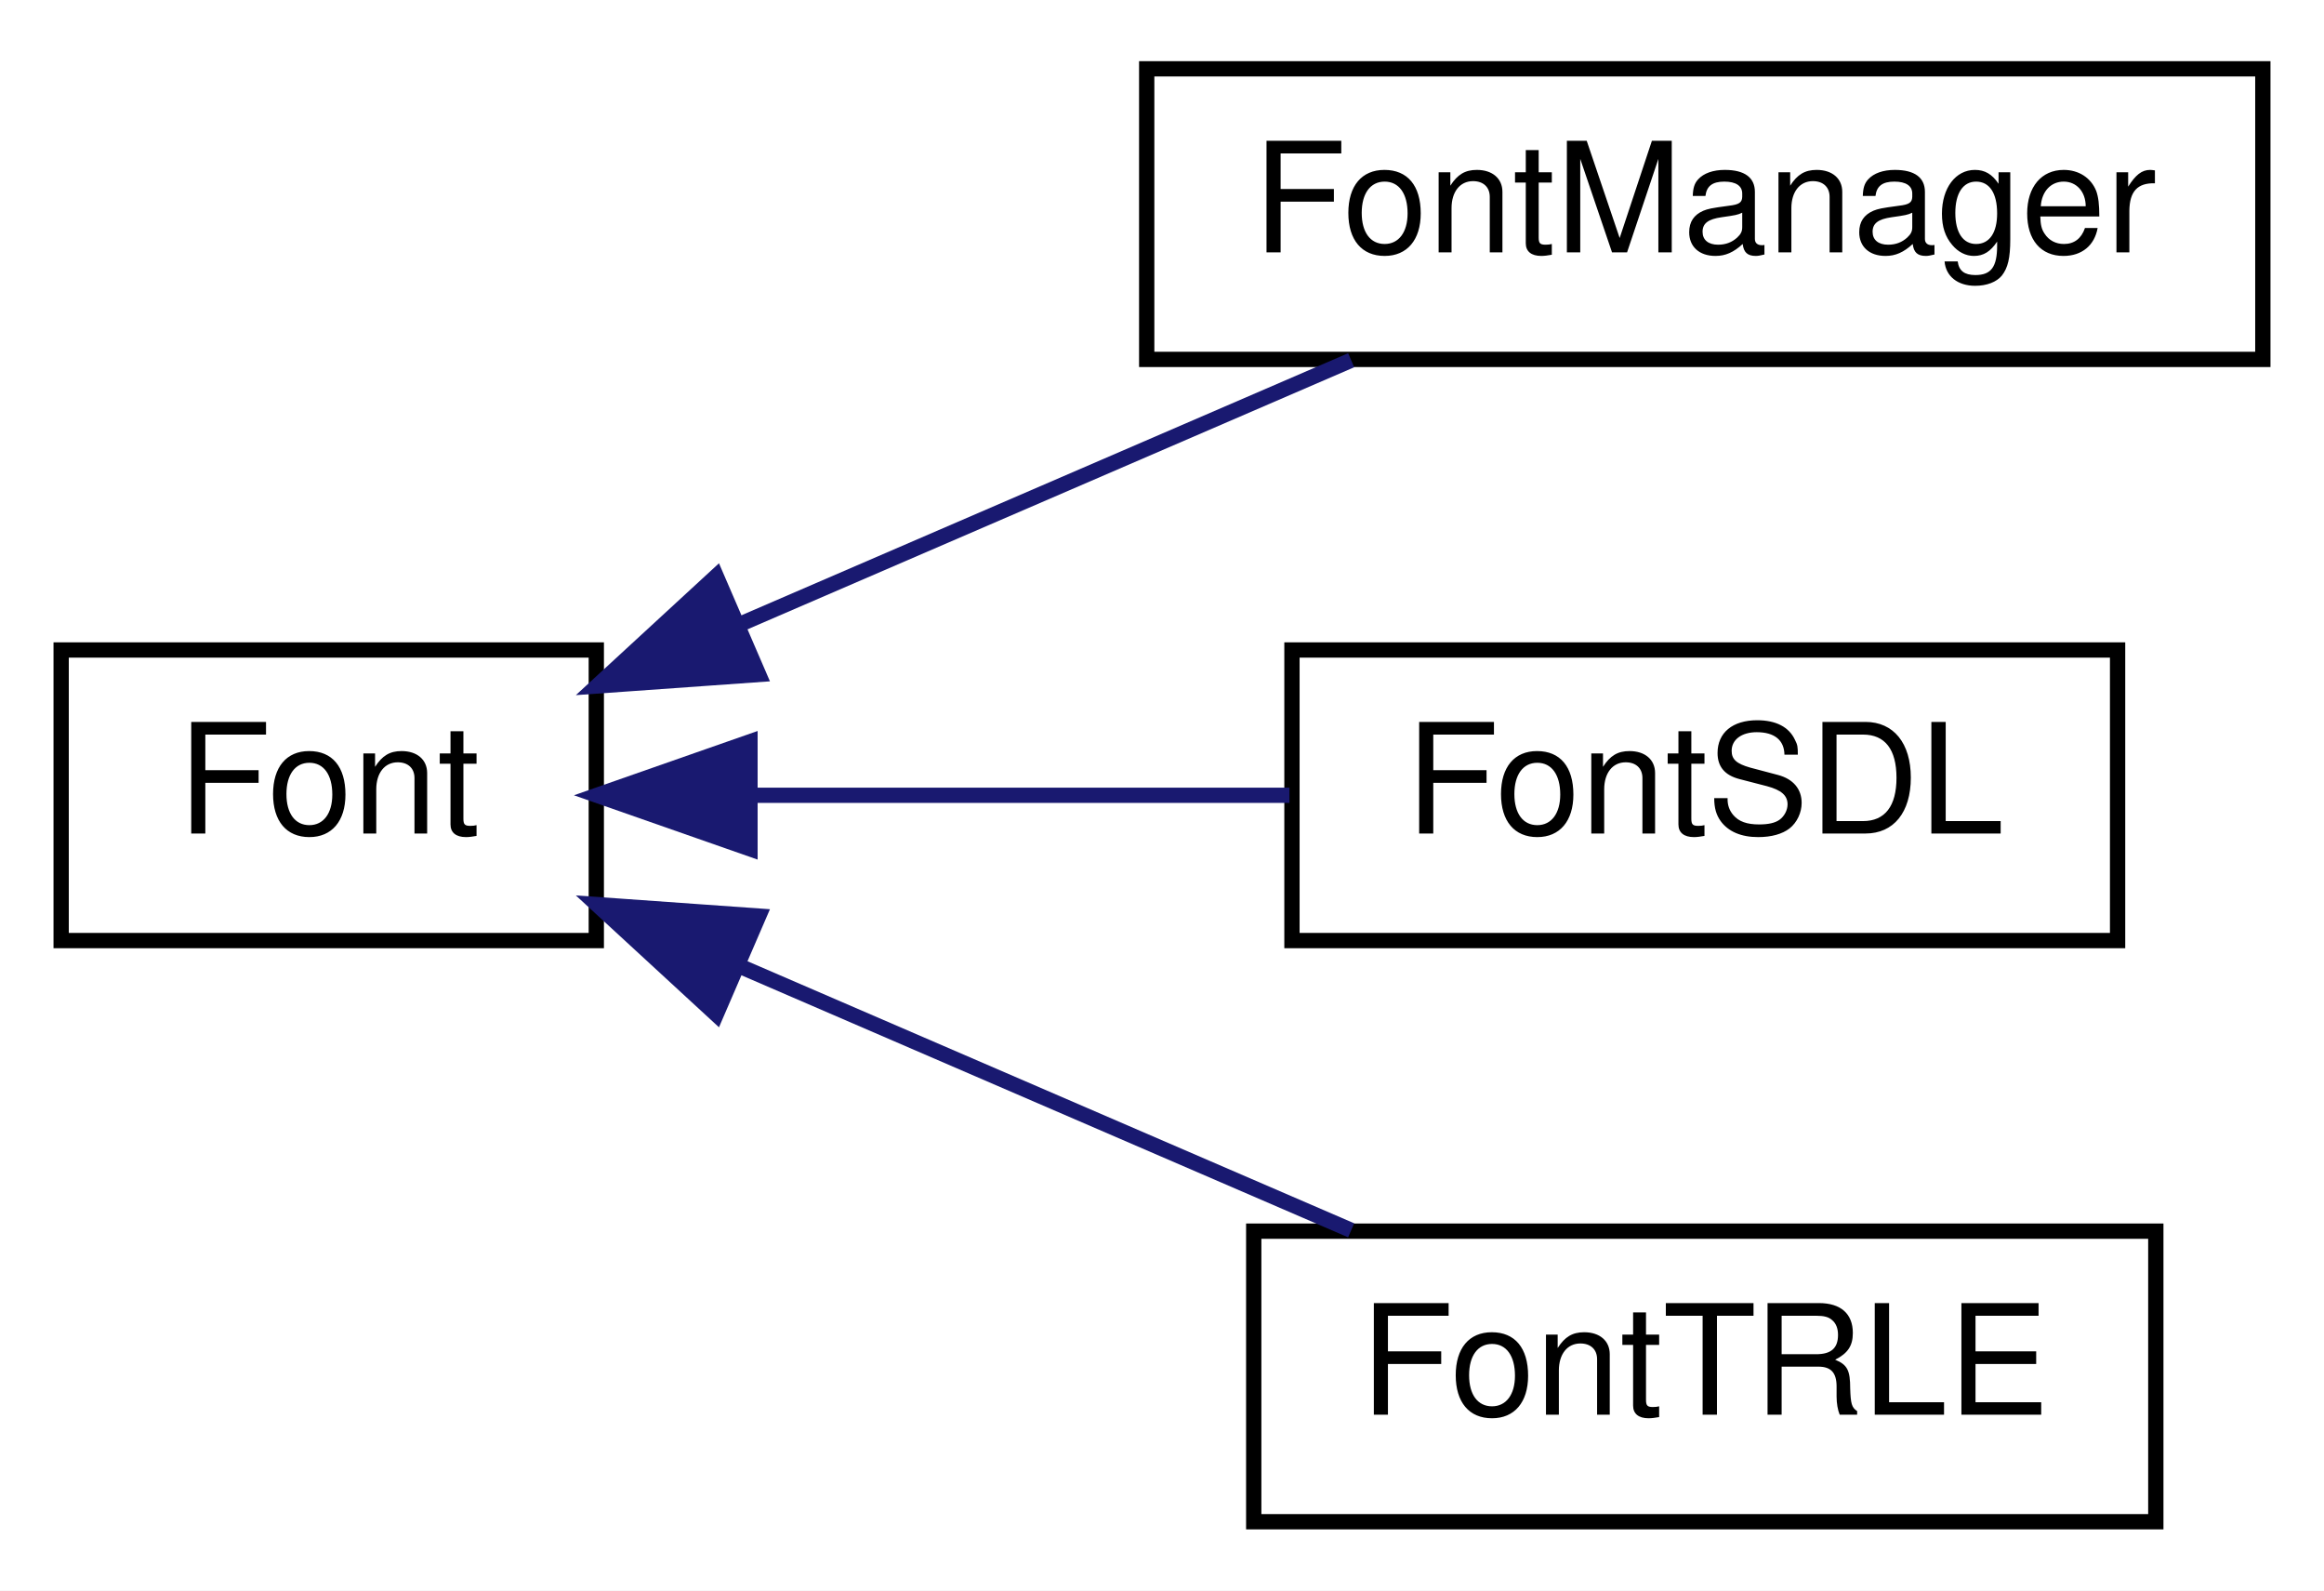
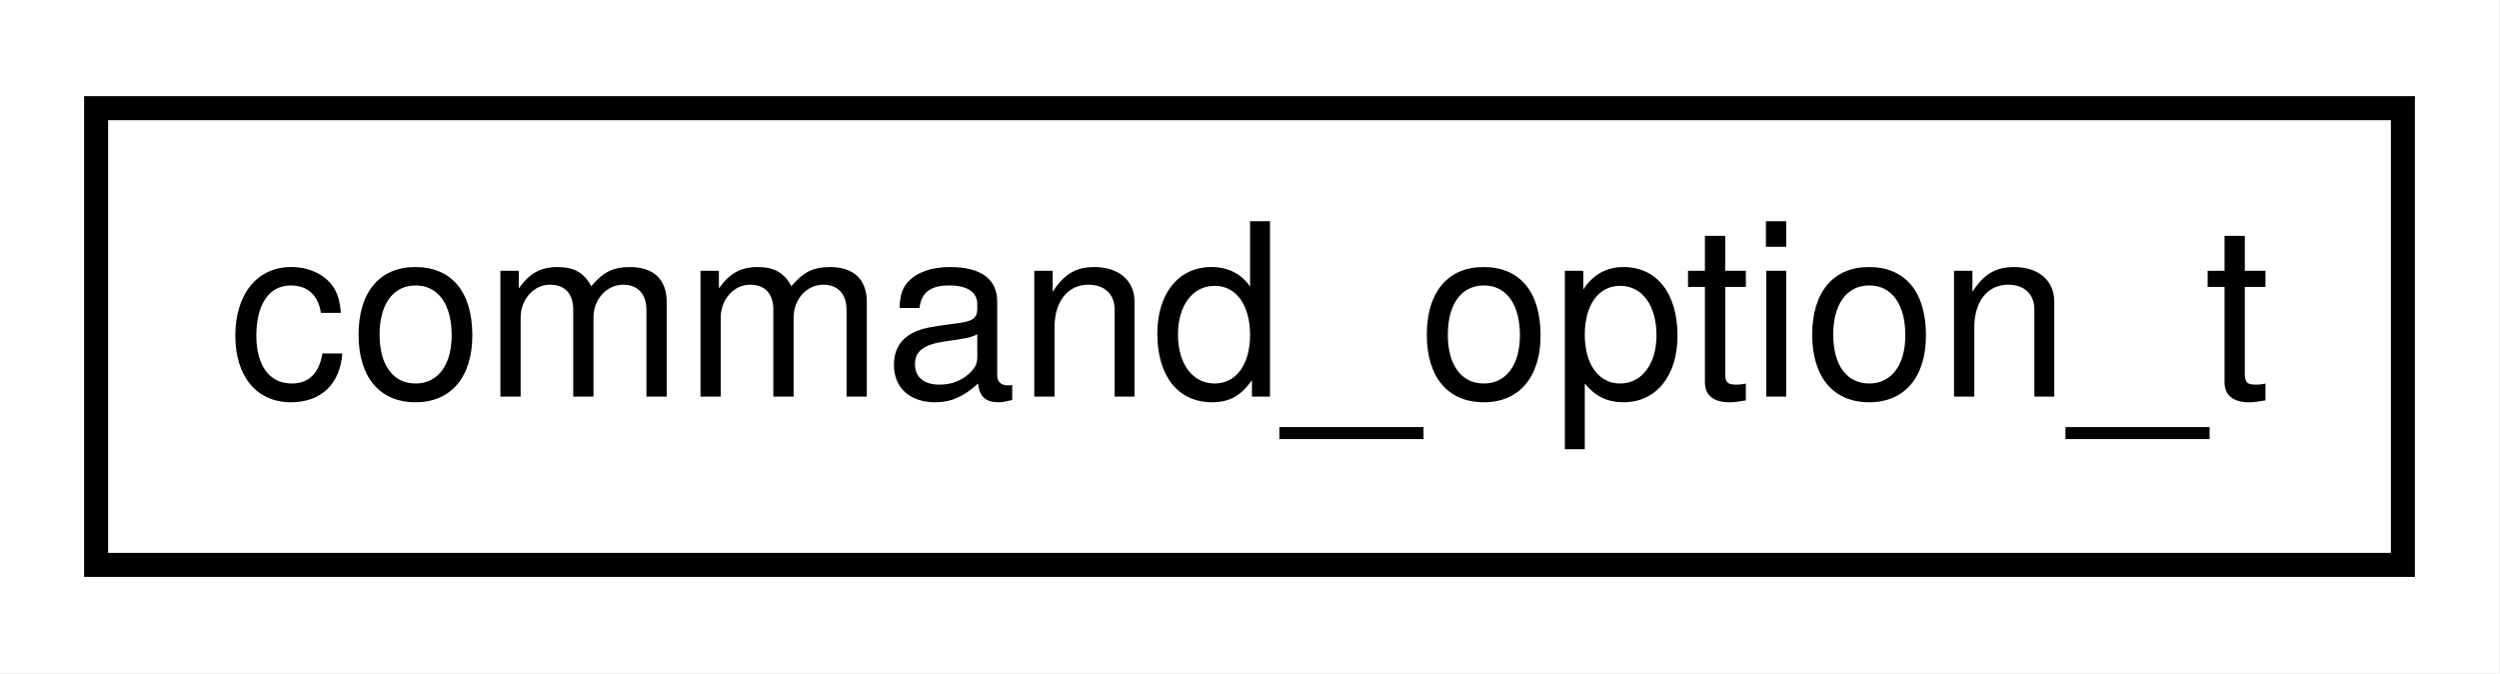
- <svg xmlns="http://www.w3.org/2000/svg" xmlns:xlink="http://www.w3.org/1999/xlink" width="152pt" height="104pt" viewBox="0.00 0.00 152.00 104.00">
-   <g id="graph0" class="graph" transform="scale(1 1) rotate(0) translate(4 100)">
-     <polygon fill="white" stroke="none" points="-4,4 -4,-100 148,-100 148,4 -4,4" />
+ <svg xmlns="http://www.w3.org/2000/svg" xmlns:xlink="http://www.w3.org/1999/xlink" width="104pt" height="28pt" viewBox="0.00 0.00 104.00 28.00">
+   <g id="graph0" class="graph" transform="scale(1 1) rotate(0) translate(4 24)">
+     <polygon fill="white" stroke="none" points="-4,4 -4,-24 100,-24 100,4 -4,4" />
    <g id="node1" class="node">
      <g id="a_node1">
-         <a xlink:href="class_font.html" target="_top" xlink:title="Font interface. ">
-           <polygon fill="white" stroke="black" points="0,-38.5 0,-57.5 35,-57.5 35,-38.5 0,-38.5" />
-           <text text-anchor="middle" x="17.5" y="-45.5" font-family="Helvetica,sans-Serif" font-size="10.00">Font</text>
+         <a xlink:href="commander_8h.html#structcommand__option__t" target="_top" xlink:title="command_option_t">
+           <polygon fill="white" stroke="black" points="0,-0.5 0,-19.5 96,-19.5 96,-0.5 0,-0.5" />
+           <text text-anchor="middle" x="48" y="-7.5" font-family="Helvetica,sans-Serif" font-size="10.00">command_option_t</text>
        </a>
      </g>
    </g>
-     <g id="node2" class="node">
-       <g id="a_node2">
-         <a xlink:href="class_font_manager.html" target="_top" xlink:title="FontManager">
-           <polygon fill="white" stroke="black" points="71,-76.5 71,-95.5 144,-95.5 144,-76.5 71,-76.5" />
-           <text text-anchor="middle" x="107.5" y="-83.5" font-family="Helvetica,sans-Serif" font-size="10.00">FontManager</text>
-         </a>
-       </g>
-     </g>
-     <g id="edge1" class="edge">
-       <path fill="none" stroke="midnightblue" d="M44.589,-59.266C57.245,-64.731 72.285,-71.225 84.372,-76.445" />
-       <polygon fill="midnightblue" stroke="midnightblue" points="45.62,-55.899 35.052,-55.148 42.845,-62.325 45.62,-55.899" />
-     </g>
-     <g id="node3" class="node">
-       <g id="a_node3">
-         <a xlink:href="class_font_s_d_l.html" target="_top" xlink:title="SDL Font implementation. ">
-           <polygon fill="white" stroke="black" points="80.5,-38.5 80.5,-57.5 134.5,-57.5 134.5,-38.5 80.5,-38.5" />
-           <text text-anchor="middle" x="107.5" y="-45.5" font-family="Helvetica,sans-Serif" font-size="10.00">FontSDL</text>
-         </a>
-       </g>
-     </g>
-     <g id="edge2" class="edge">
-       <path fill="none" stroke="midnightblue" d="M45.095,-48C56.263,-48 69.214,-48 80.335,-48" />
-       <polygon fill="midnightblue" stroke="midnightblue" points="45.052,-44.5 35.052,-48 45.052,-51.5 45.052,-44.5" />
-     </g>
-     <g id="node4" class="node">
-       <g id="a_node4">
-         <a xlink:href="class_font_t_r_l_e.html" target="_top" xlink:title="Tomb Raider Level Editor Font loader. ">
-           <polygon fill="white" stroke="black" points="78,-0.5 78,-19.5 137,-19.5 137,-0.5 78,-0.5" />
-           <text text-anchor="middle" x="107.5" y="-7.5" font-family="Helvetica,sans-Serif" font-size="10.00">FontTRLE</text>
-         </a>
-       </g>
-     </g>
-     <g id="edge3" class="edge">
-       <path fill="none" stroke="midnightblue" d="M44.589,-36.734C57.245,-31.269 72.285,-24.775 84.372,-19.555" />
-       <polygon fill="midnightblue" stroke="midnightblue" points="42.845,-33.675 35.052,-40.852 45.62,-40.101 42.845,-33.675" />
-     </g>
  </g>
</svg>
